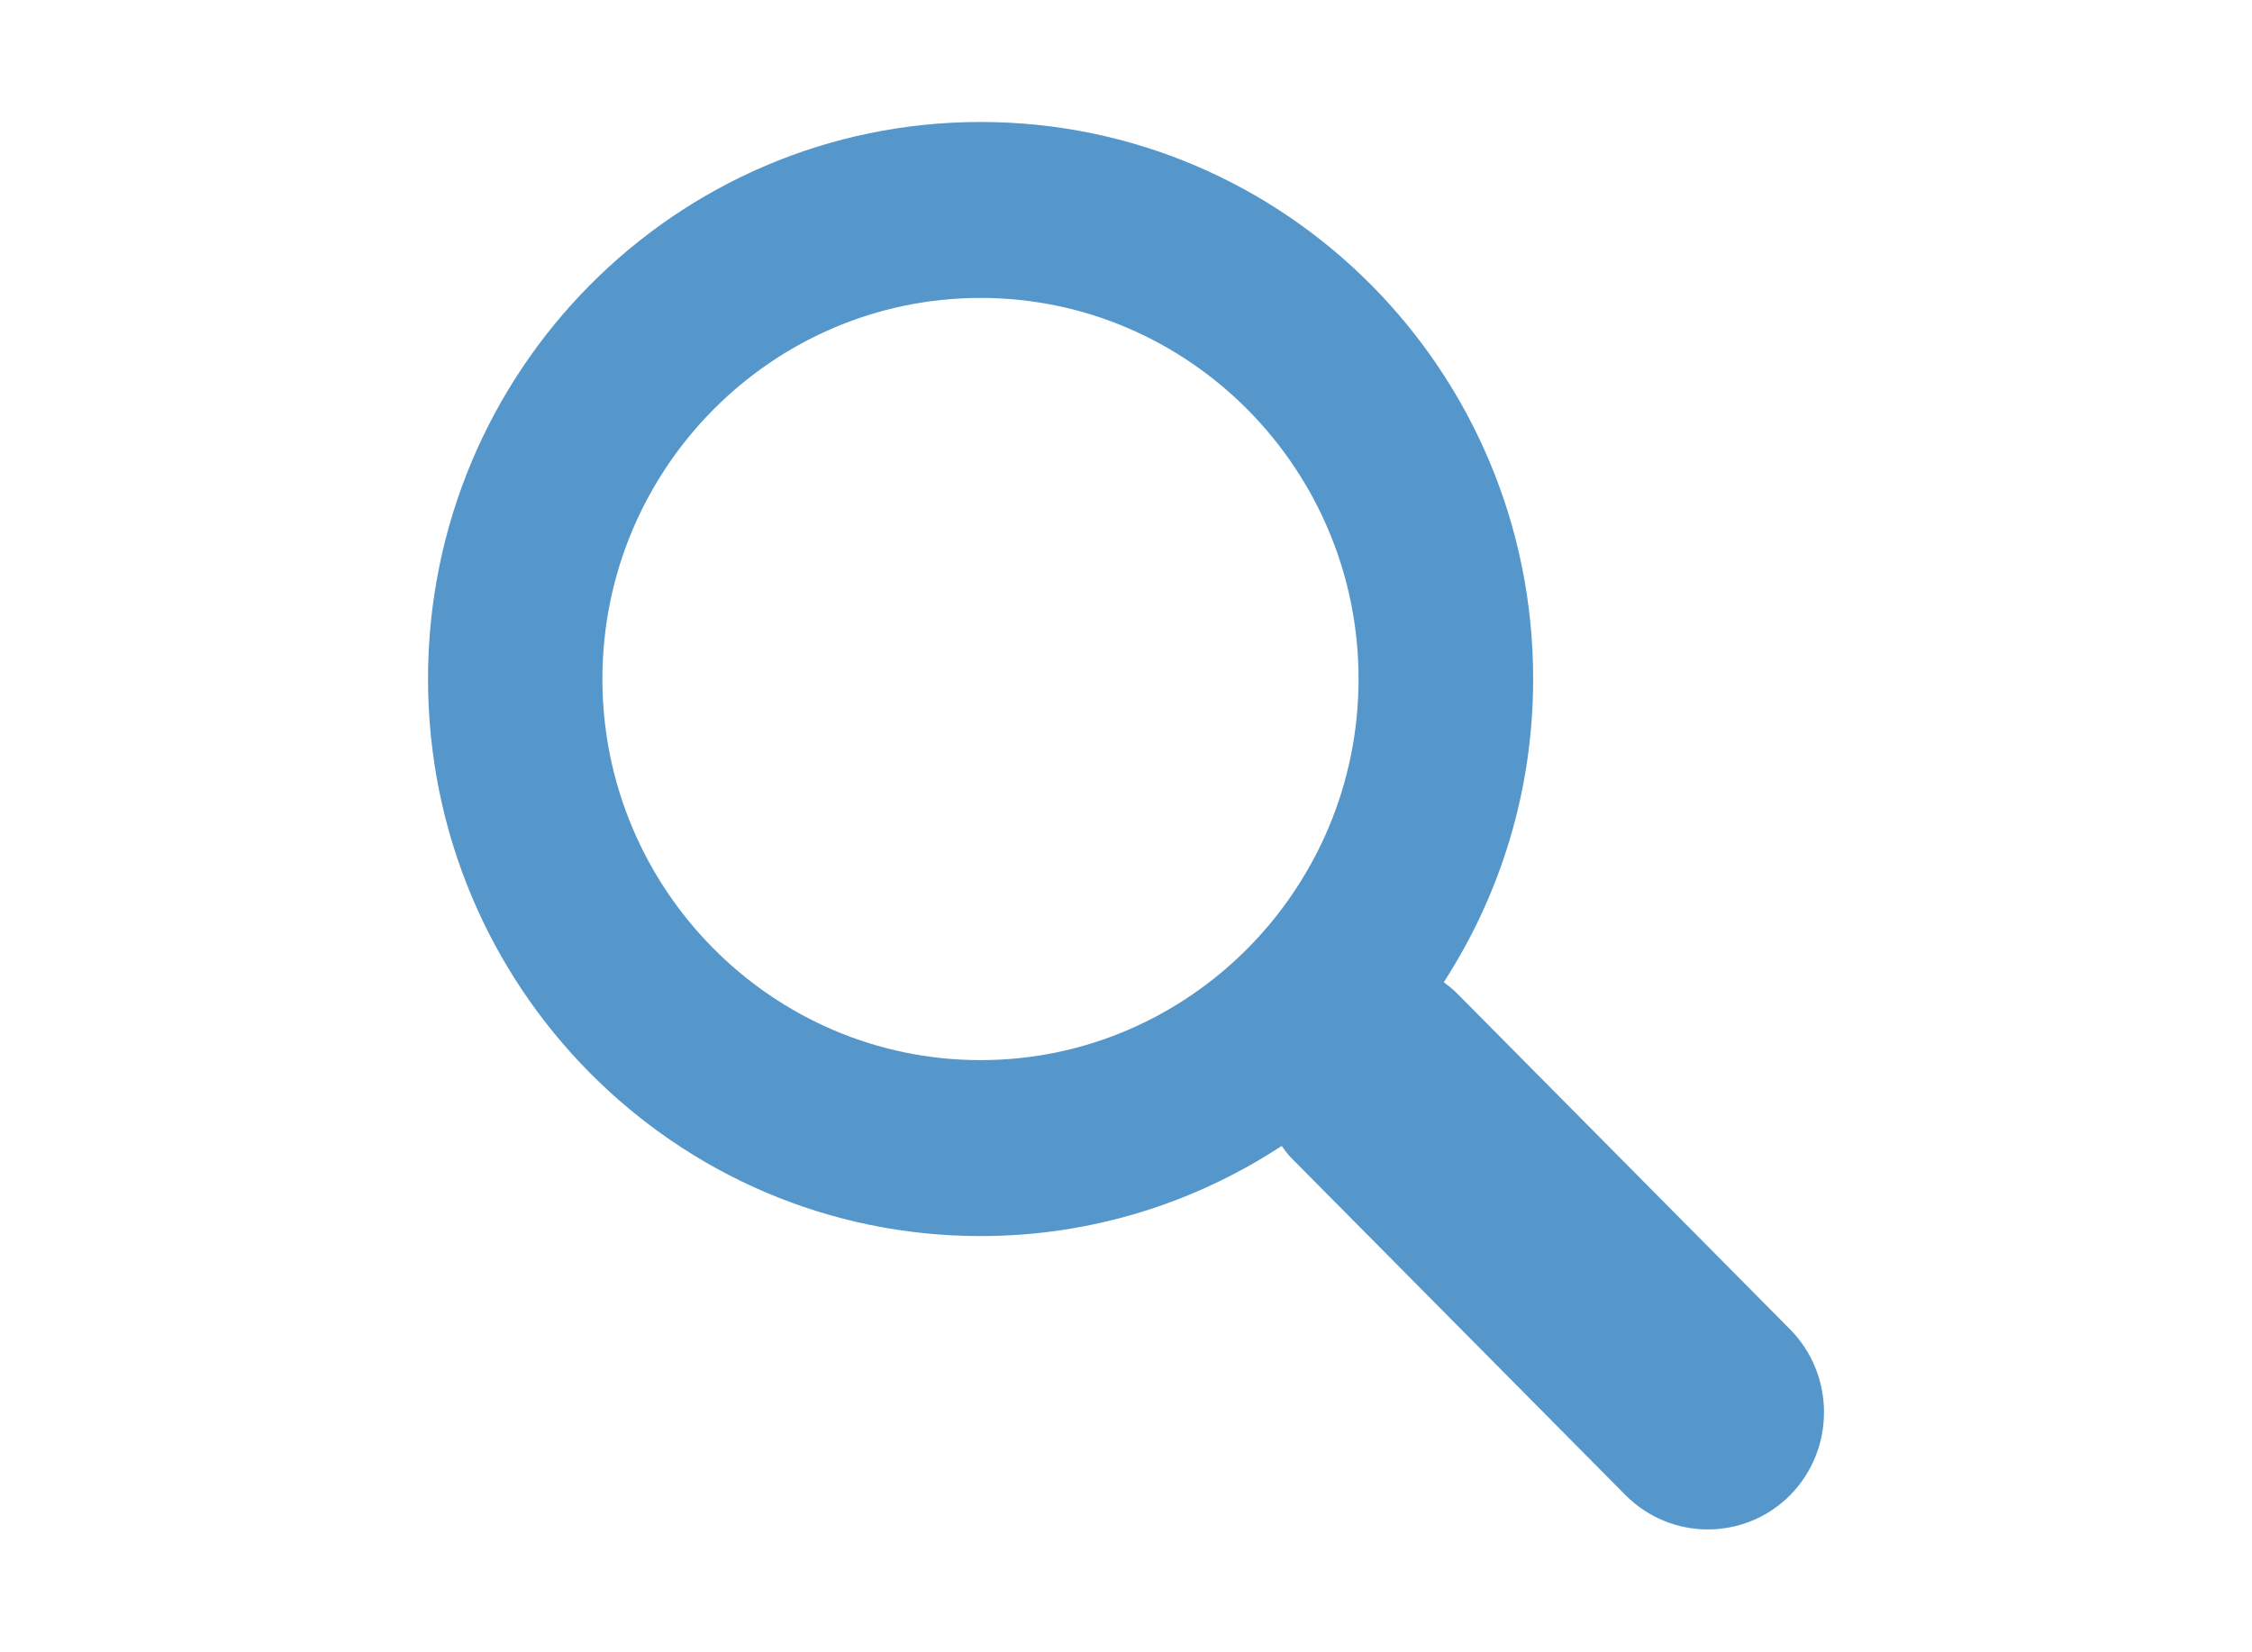
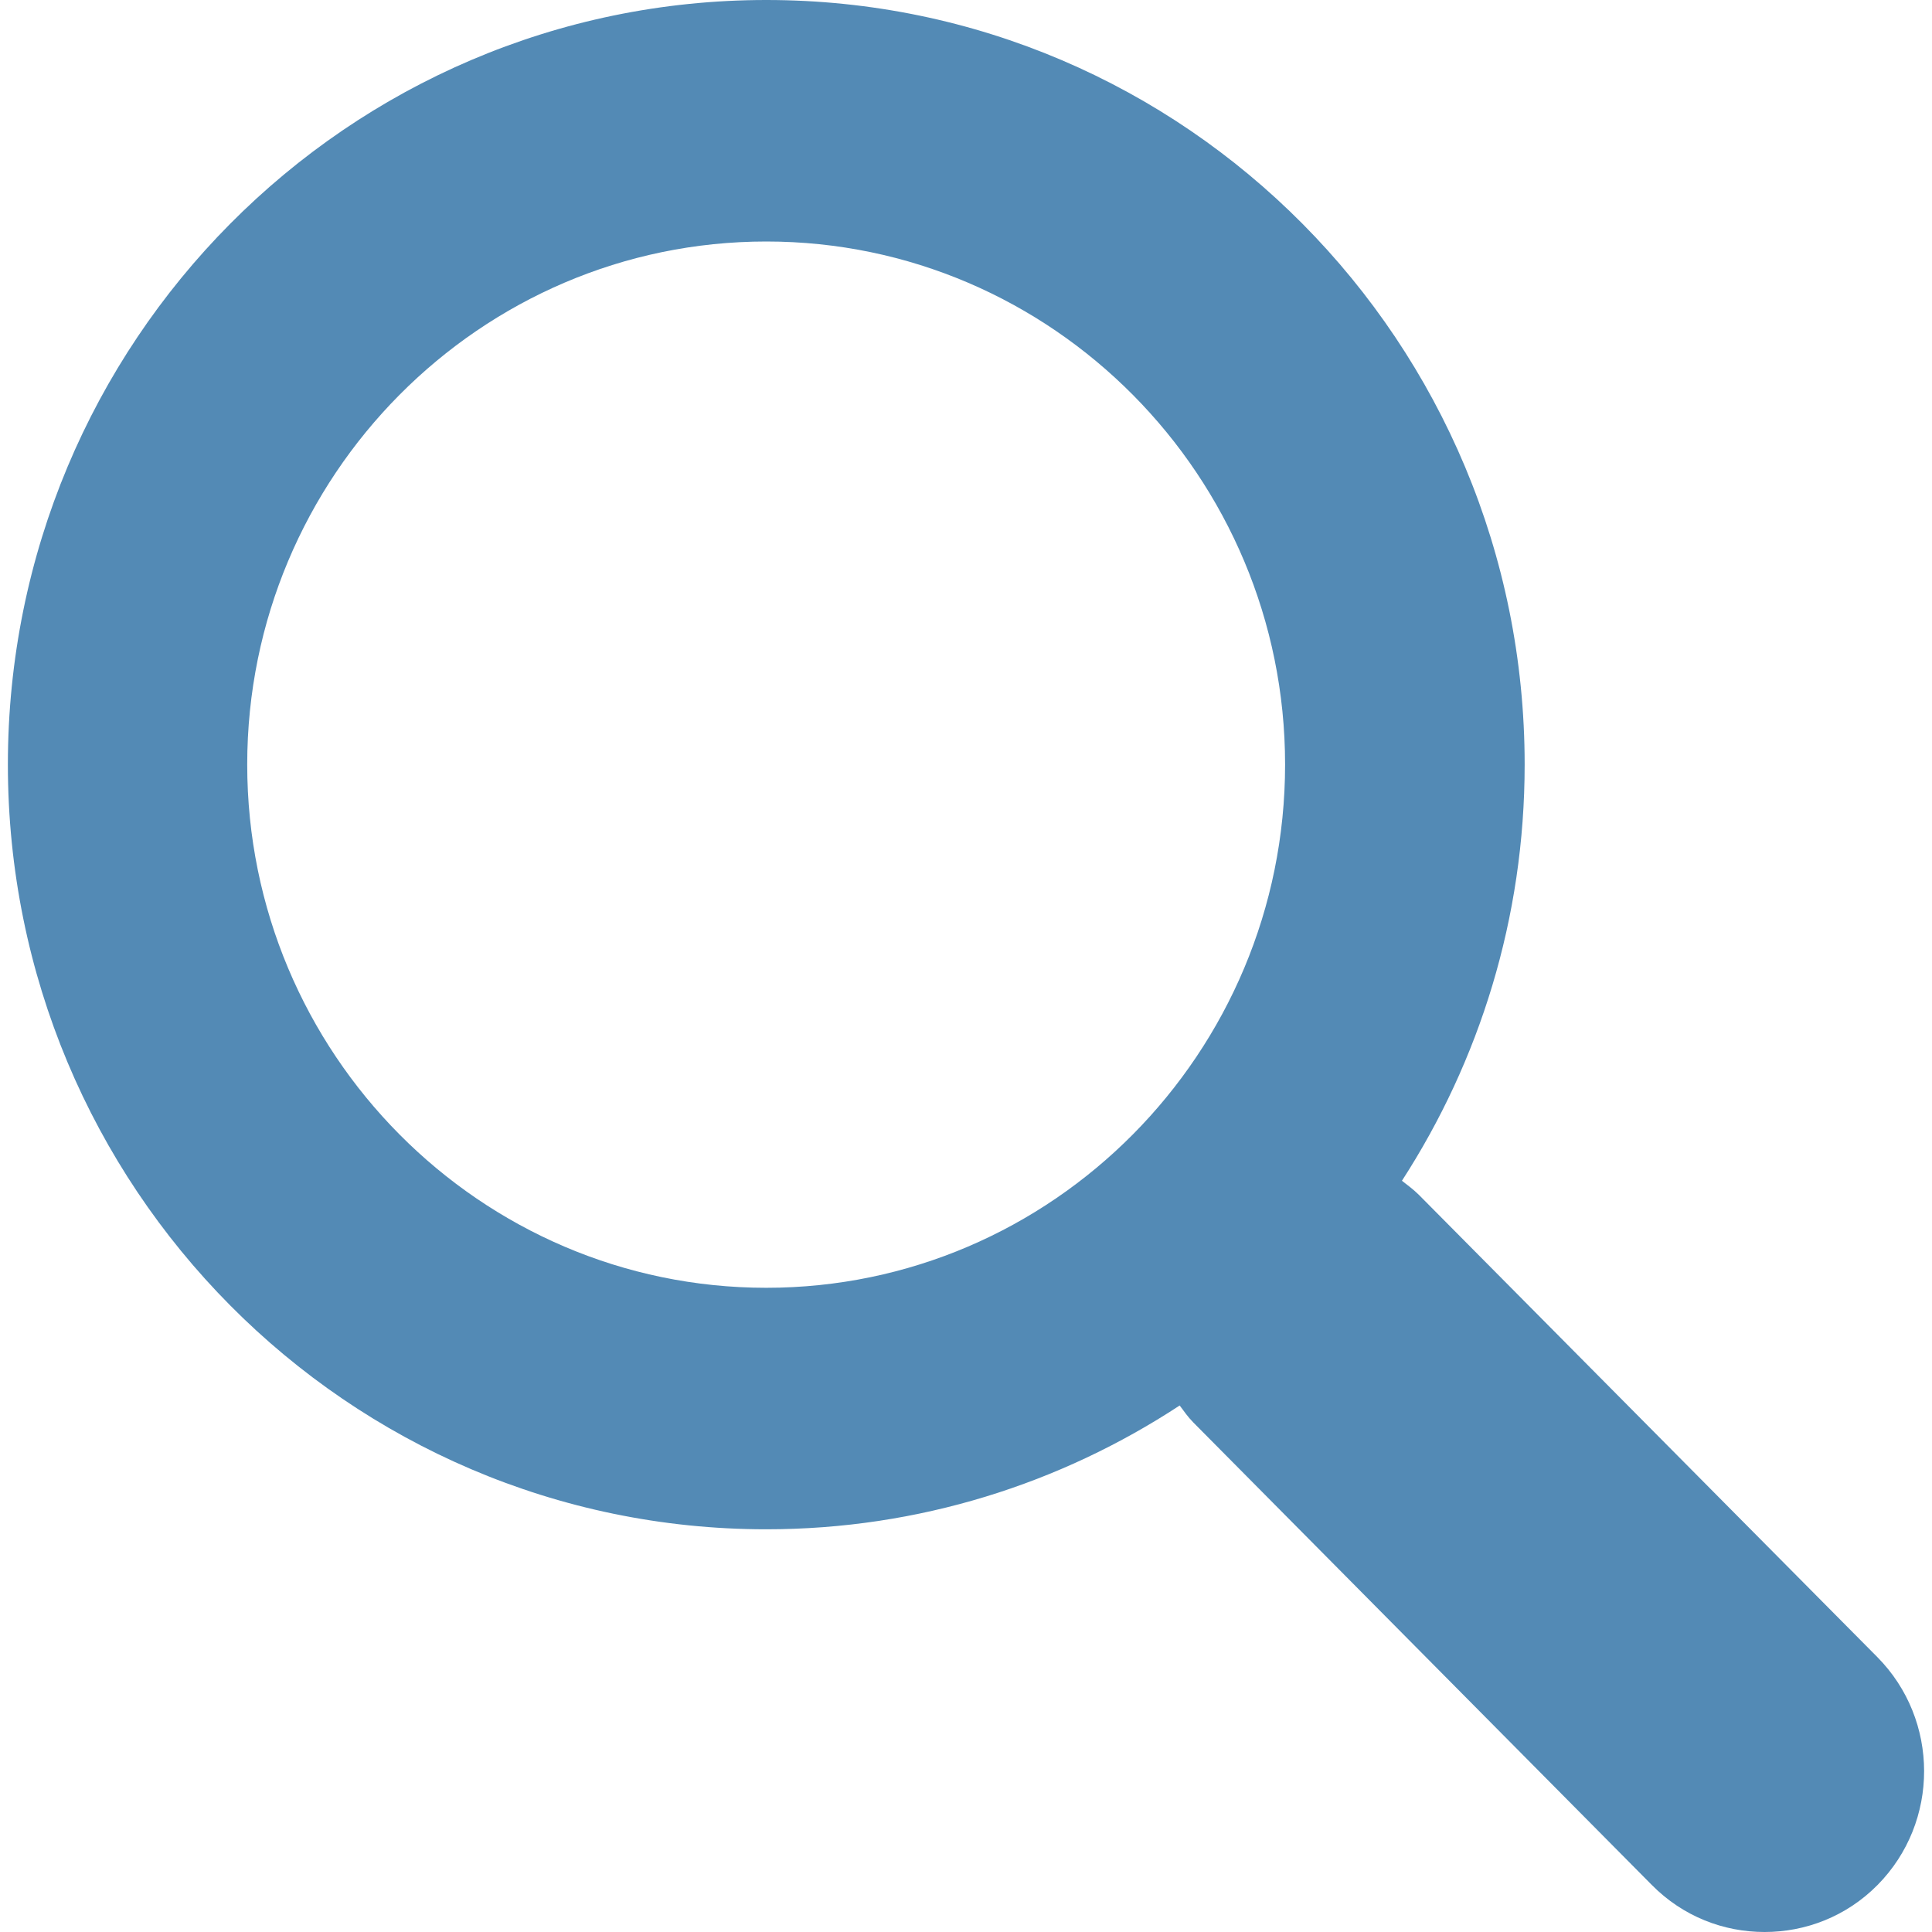
- <svg xmlns="http://www.w3.org/2000/svg" version="1.1" x="0px" y="0px" width="30px" height="22px" viewBox="0 0 30 22" style="enable-background:new 0 0 30 22;" xml:space="preserve">
+ <svg xmlns="http://www.w3.org/2000/svg" version="1.1" x="0px" y="0px" width="25px" height="25px" viewBox="0 0 25 25" style="enable-background:new 0 0 25 25;" xml:space="preserve">
  <g id="图层_2">
</g>
  <g id="图层_1">
-     <g id="Shape_3">
-       <g>
-         <path style="fill:#5597CB;" d="M23.845,17.708l-4.449-4.488c-0.052-0.051-0.107-0.092-0.163-0.135     c0.752-1.161,1.191-2.548,1.191-4.04c0-4.099-3.295-7.42-7.361-7.42c-4.064,0-7.361,3.321-7.361,7.42     c0,4.1,3.297,7.422,7.361,7.422c1.479,0,2.855-0.443,4.011-1.201c0.042,0.057,0.08,0.112,0.131,0.163l4.449,4.489     c0.306,0.306,0.7,0.457,1.097,0.457s0.793-0.151,1.097-0.457C24.449,19.308,24.449,18.318,23.845,17.708z M13.063,14.123     c-2.778,0-5.038-2.278-5.038-5.078c0-2.799,2.26-5.076,5.038-5.076c2.774,0,5.035,2.278,5.035,5.076     C18.098,11.846,15.837,14.123,13.063,14.123z" />
+     <g id="图层_1_2_">
+       <g id="图层_1_1_">
+         <g id="Shape_3">
+           <g>
+             <path style="fill:#538AB5;" d="M24.293,21.443l-5.933-5.982c-0.069-0.068-0.144-0.124-0.219-0.182       c1.002-1.549,1.588-3.396,1.588-5.386C19.729,4.428,15.338,0,9.916,0C4.498,0,0.102,4.428,0.102,9.893       c0,5.466,4.396,9.896,9.814,9.896c1.973,0,3.808-0.591,5.349-1.602c0.057,0.076,0.106,0.148,0.176,0.219l5.932,5.984       C21.778,24.8,22.304,25,22.834,25c0.529,0,1.058-0.2,1.462-0.609C25.099,23.578,25.099,22.258,24.293,21.443z M9.916,16.664       c-3.703,0-6.717-3.036-6.717-6.771c0-3.731,3.014-6.768,6.717-6.768c3.7,0,6.713,3.038,6.713,6.768       C16.629,13.628,13.615,16.664,9.916,16.664z" />
+           </g>
+         </g>
      </g>
    </g>
  </g>
</svg>
